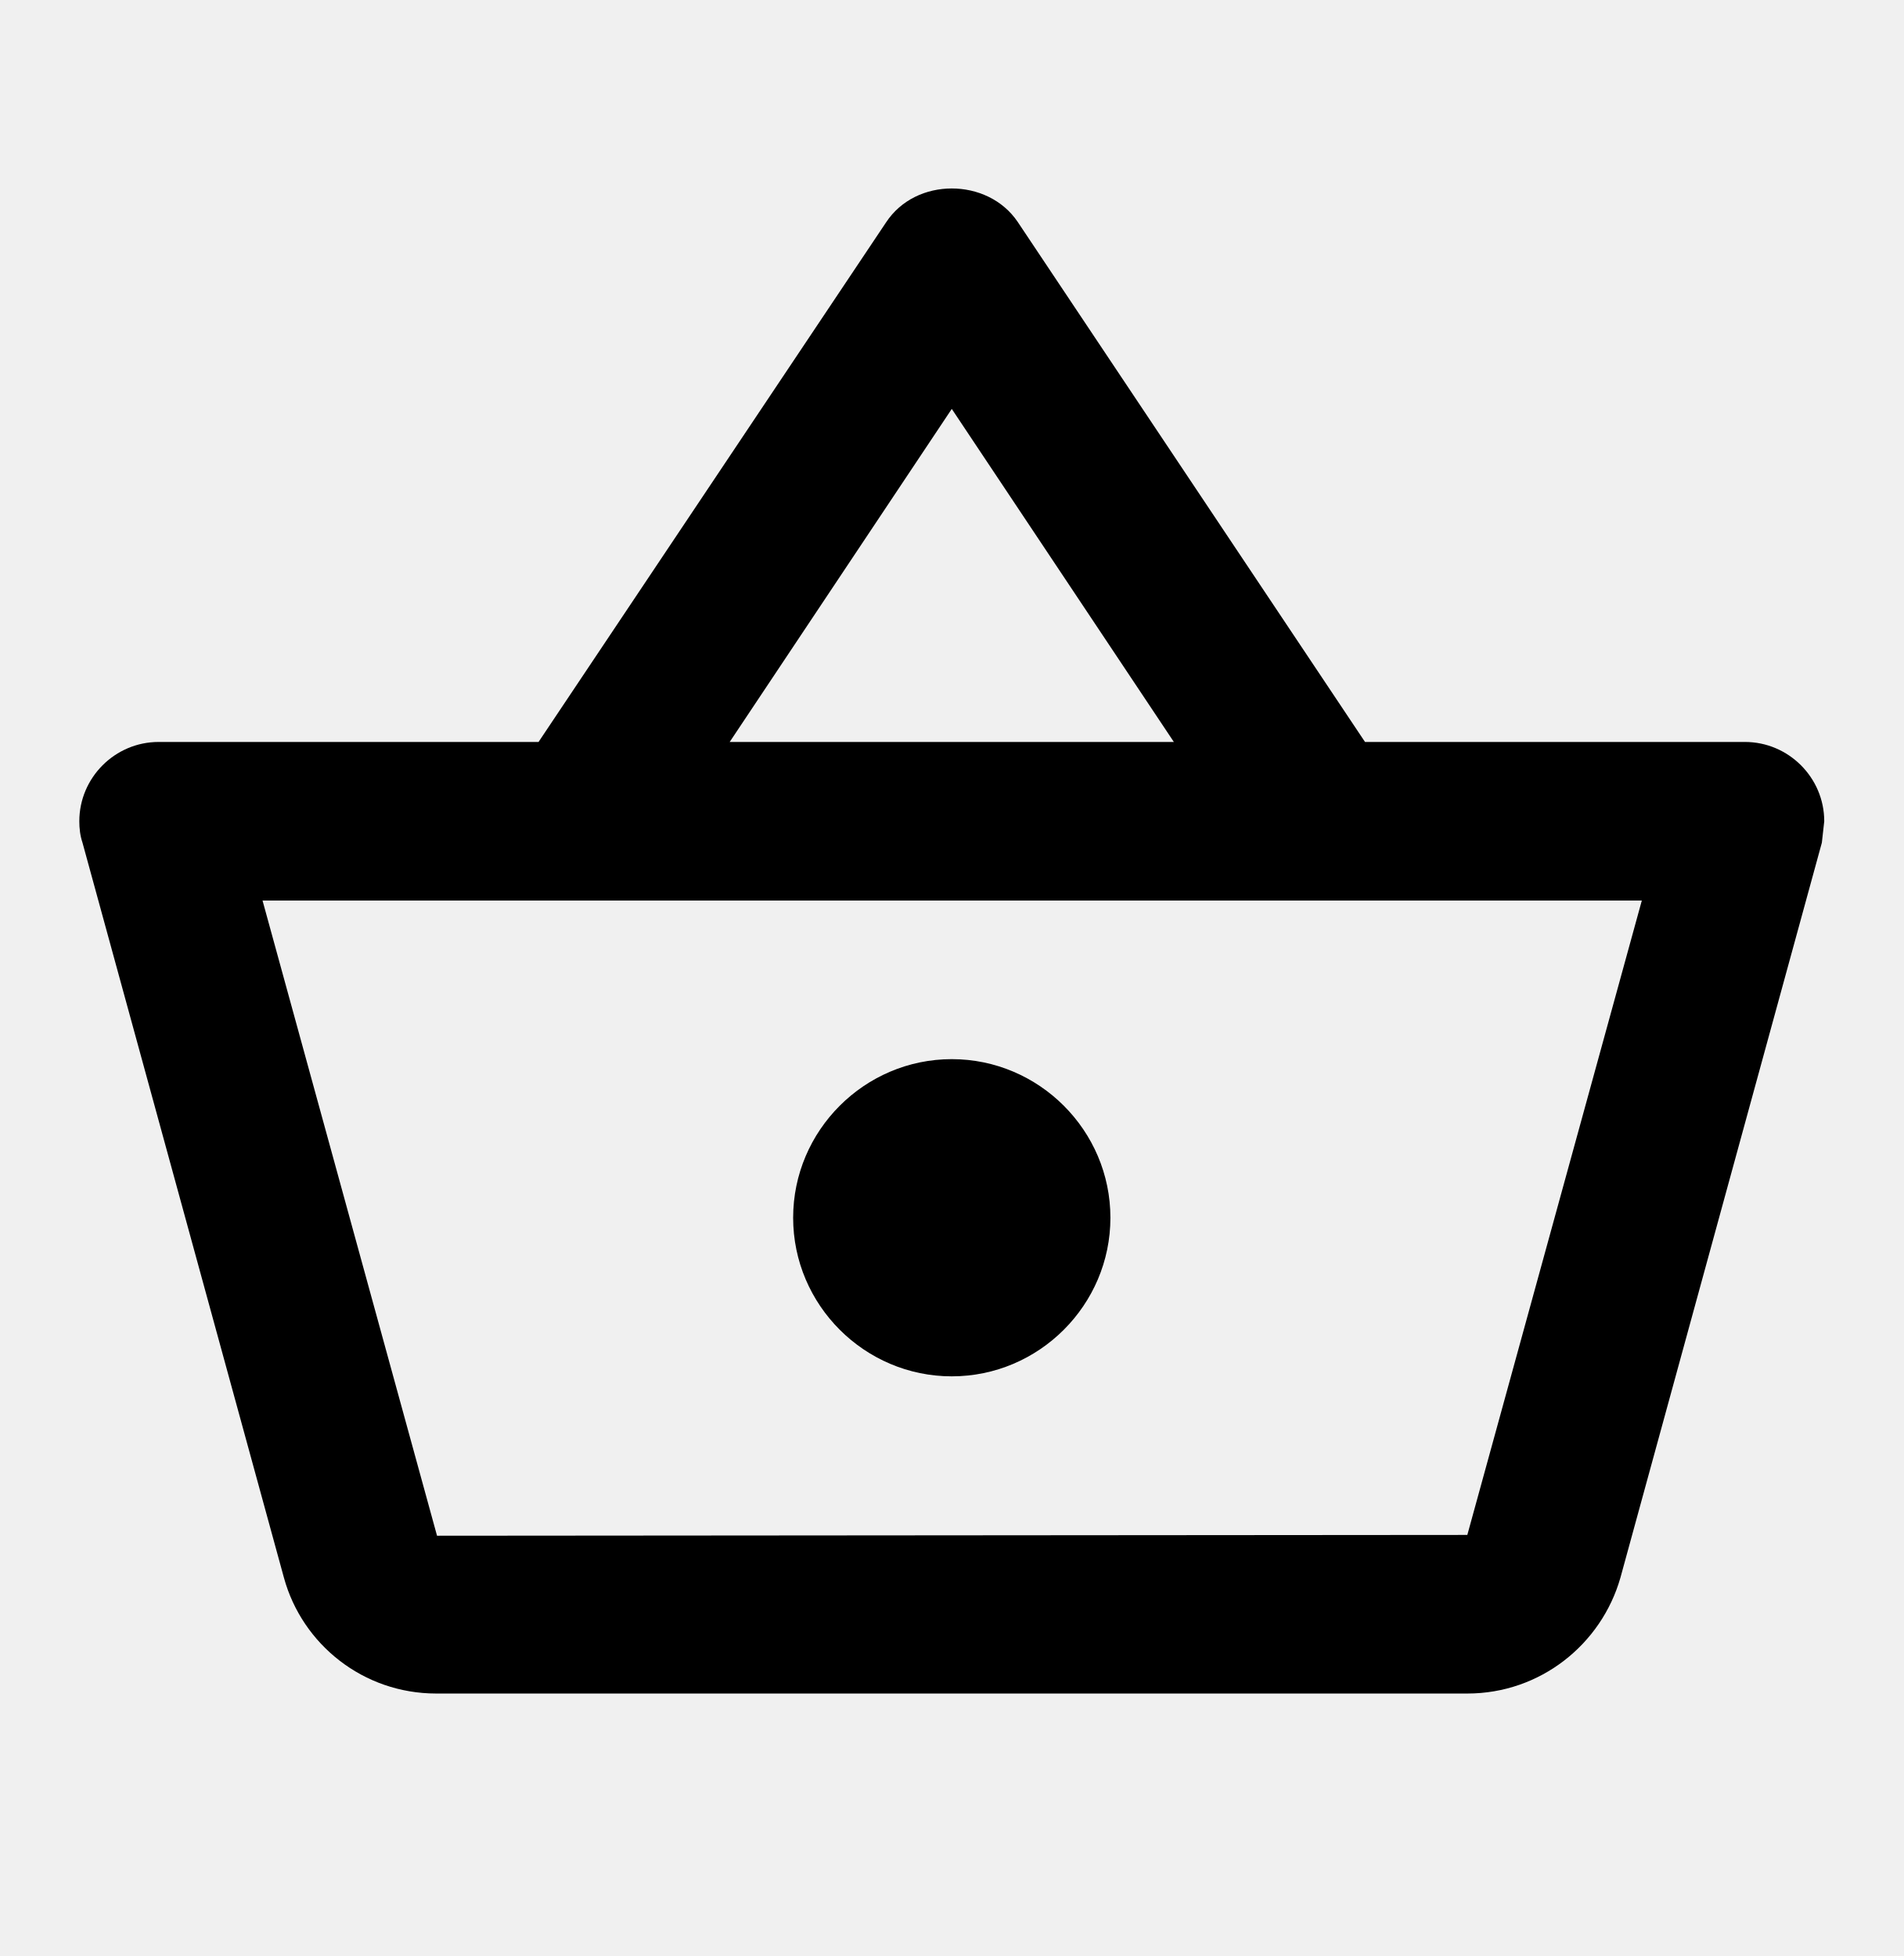
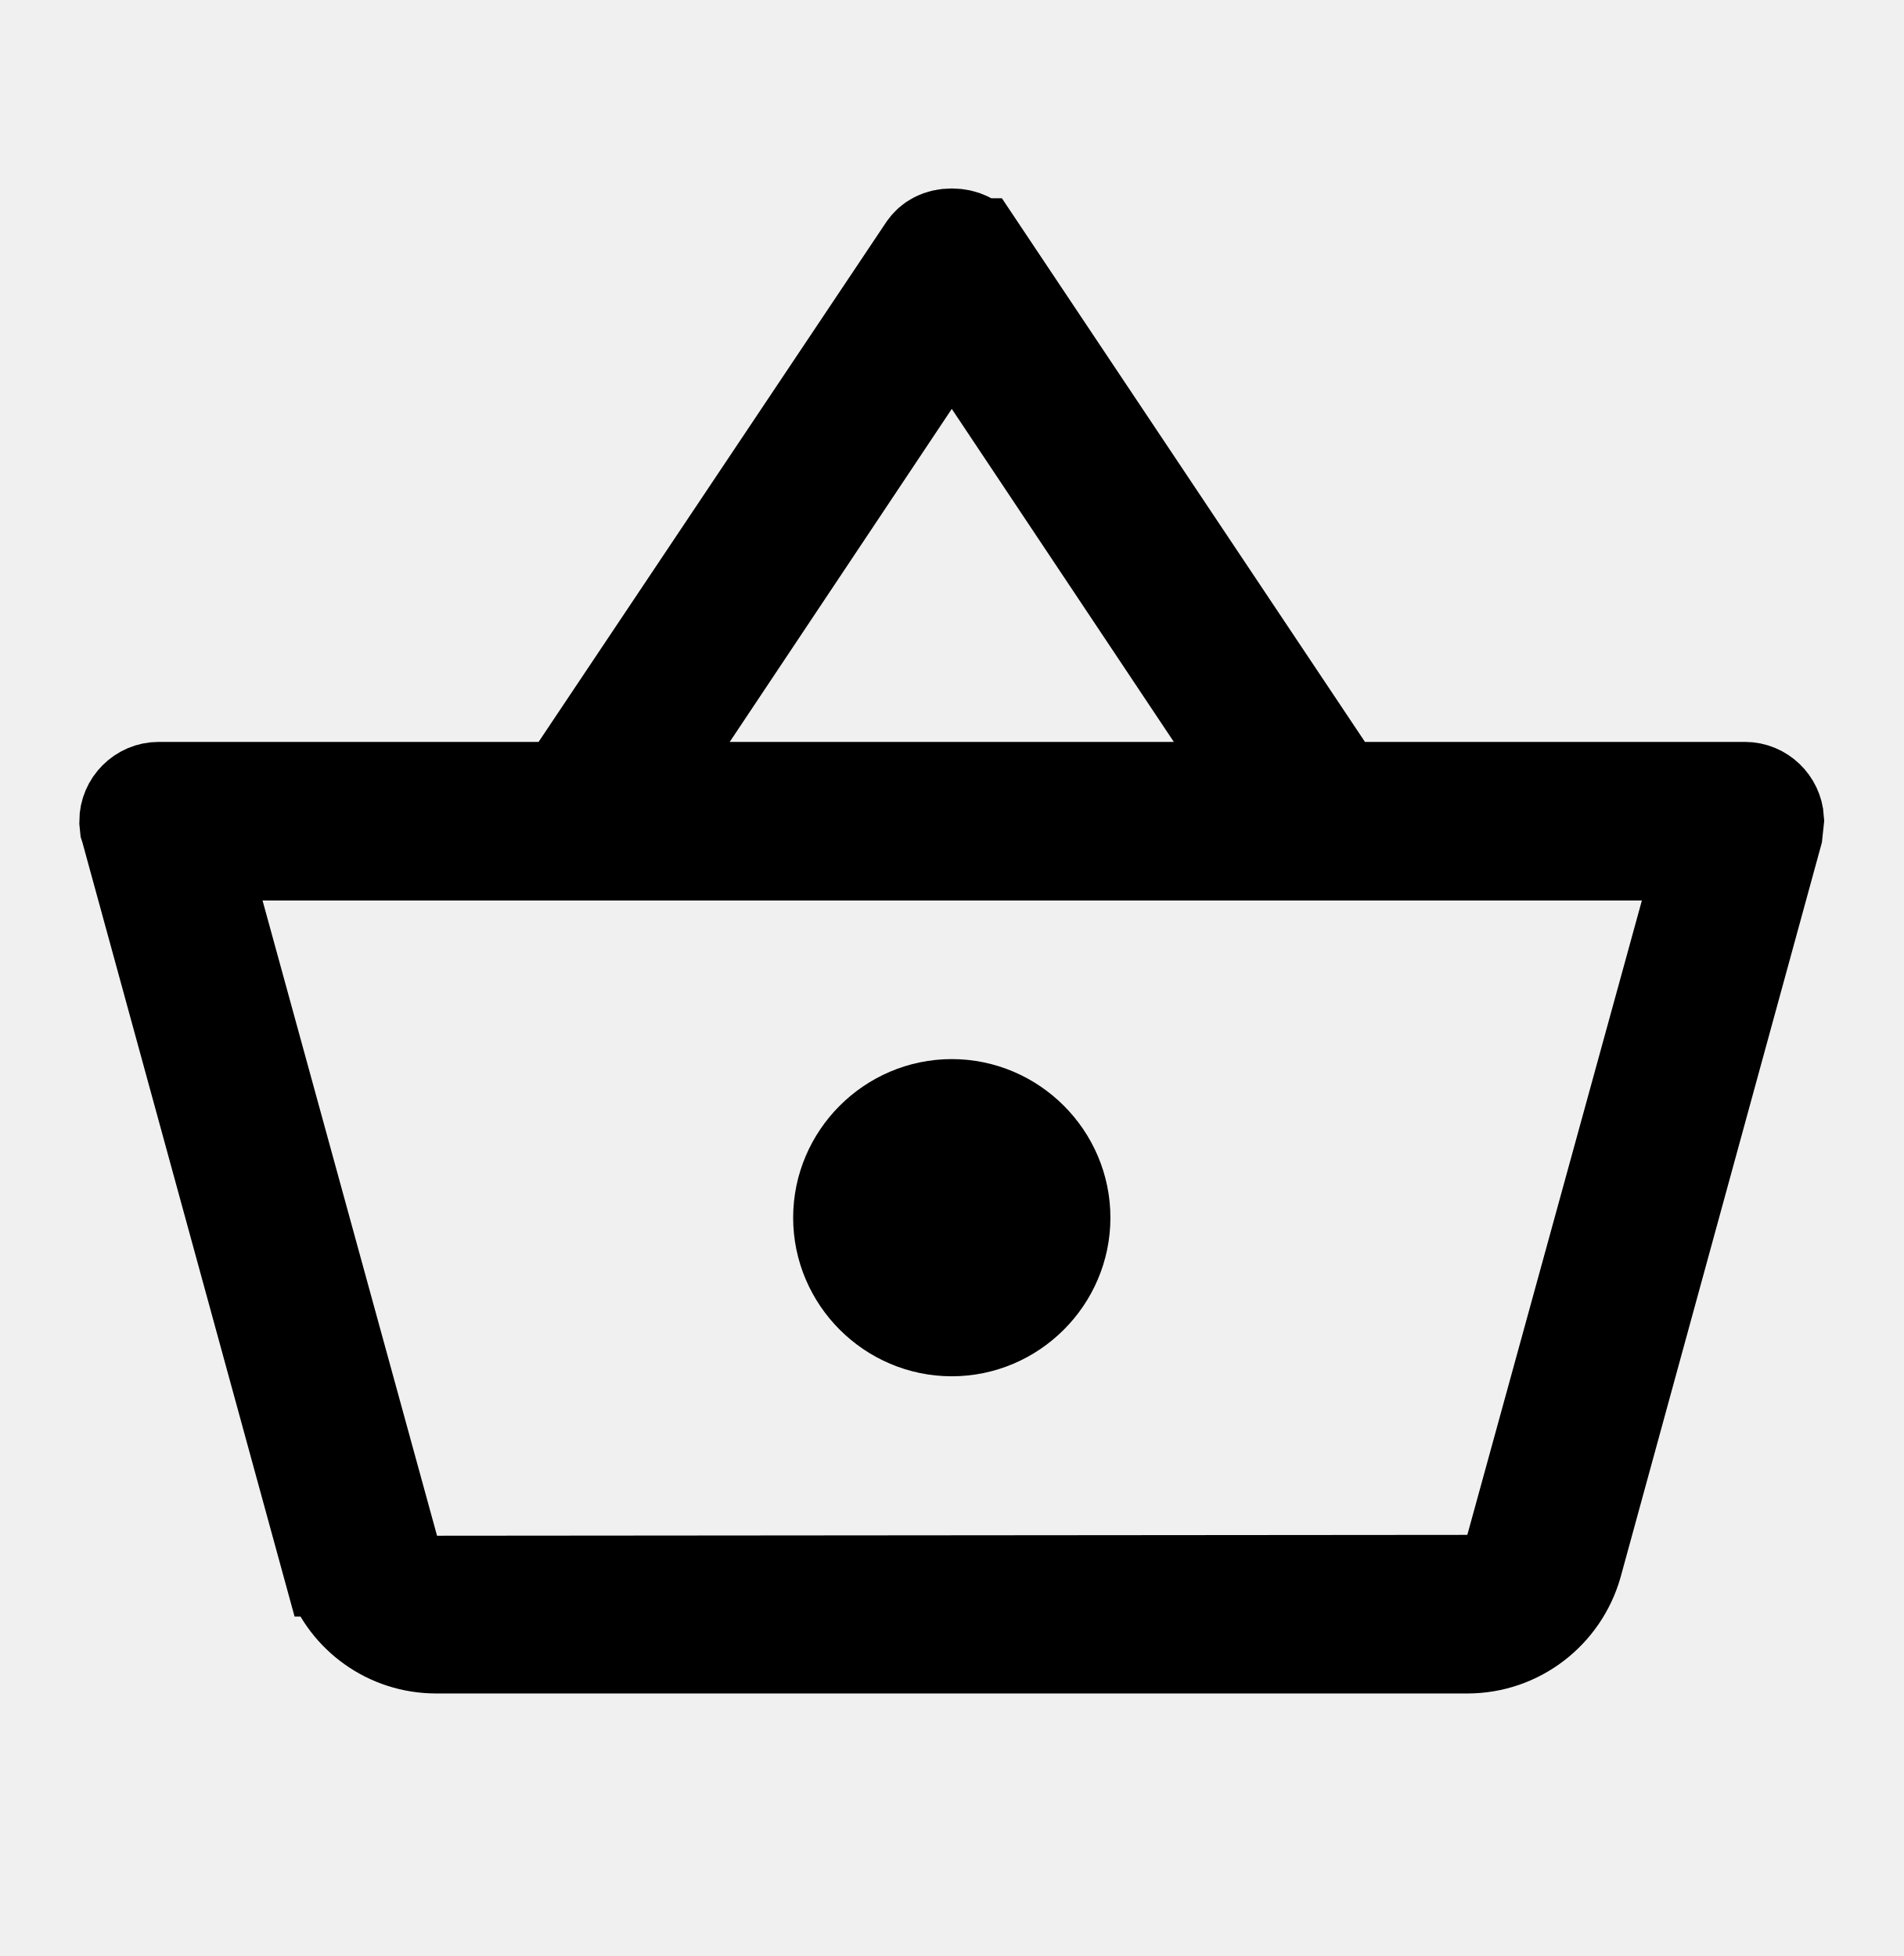
<svg xmlns="http://www.w3.org/2000/svg" width="36" height="37" viewBox="0 0 36 37" fill="none">
-   <g clip-path="url(#clip0_14_118)">
-     <path d="M33 14.035H25.815L19.245 4.195C18.96 3.775 18.48 3.565 18 3.565C17.52 3.565 17.04 3.775 16.755 4.21L10.185 14.035H3C2.175 14.035 1.5 14.71 1.5 15.535C1.5 15.67 1.515 15.805 1.56 15.94L5.37 29.845C5.715 31.105 6.87 32.035 8.25 32.035H27.75C29.13 32.035 30.285 31.105 30.645 29.845L34.455 15.94L34.5 15.535C34.5 14.71 33.825 14.035 33 14.035ZM18 7.735L22.2 14.035H13.8L18 7.735ZM27.75 29.035L8.265 29.05L4.965 17.035H31.05L27.75 29.035ZM18 20.035C16.35 20.035 15 21.385 15 23.035C15 24.685 16.35 26.035 18 26.035C19.65 26.035 21 24.685 21 23.035C21 21.385 19.65 20.035 18 20.035Z" fill="black" />
-   </g>
-   <defs>
-     <clipPath id="clip0_14_118">
-       <rect width="36" height="36" fill="white" transform="translate(0 0.534668)" />
-     </clipPath>
-   </defs>
+   <path d="M18 4.565C18.198 4.565 18.34 4.649 18.412 4.75H18.413L24.983 14.59L25.28 15.034H33C33.263 15.034 33.48 15.246 33.496 15.505L33.47 15.749L29.684 29.57C29.442 30.417 28.667 31.034 27.75 31.034H8.25C7.389 31.034 6.66 30.491 6.384 29.735L6.335 29.58H6.334L2.524 15.675L2.518 15.65L2.509 15.623L2.5 15.534C2.5 15.262 2.727 15.034 3 15.034H10.72L11.017 14.59L17.586 4.766L17.592 4.758C17.664 4.648 17.802 4.565 18 4.565ZM4.001 17.299L7.301 29.315L7.503 30.05H8.266L27.751 30.034H28.513L28.714 29.3L32.015 17.3L32.362 16.034H3.653L4.001 17.299ZM18 21.034C19.098 21.034 20 21.937 20 23.034C20 24.132 19.098 25.034 18 25.034C16.902 25.034 16 24.132 16 23.034C16 21.937 16.902 21.034 18 21.034ZM17.168 7.18L12.968 13.48L11.932 15.034H24.068L23.032 13.48L18.832 7.18L18 5.932L17.168 7.18Z" fill="black" stroke="black" stroke-width="2" />
</svg>
